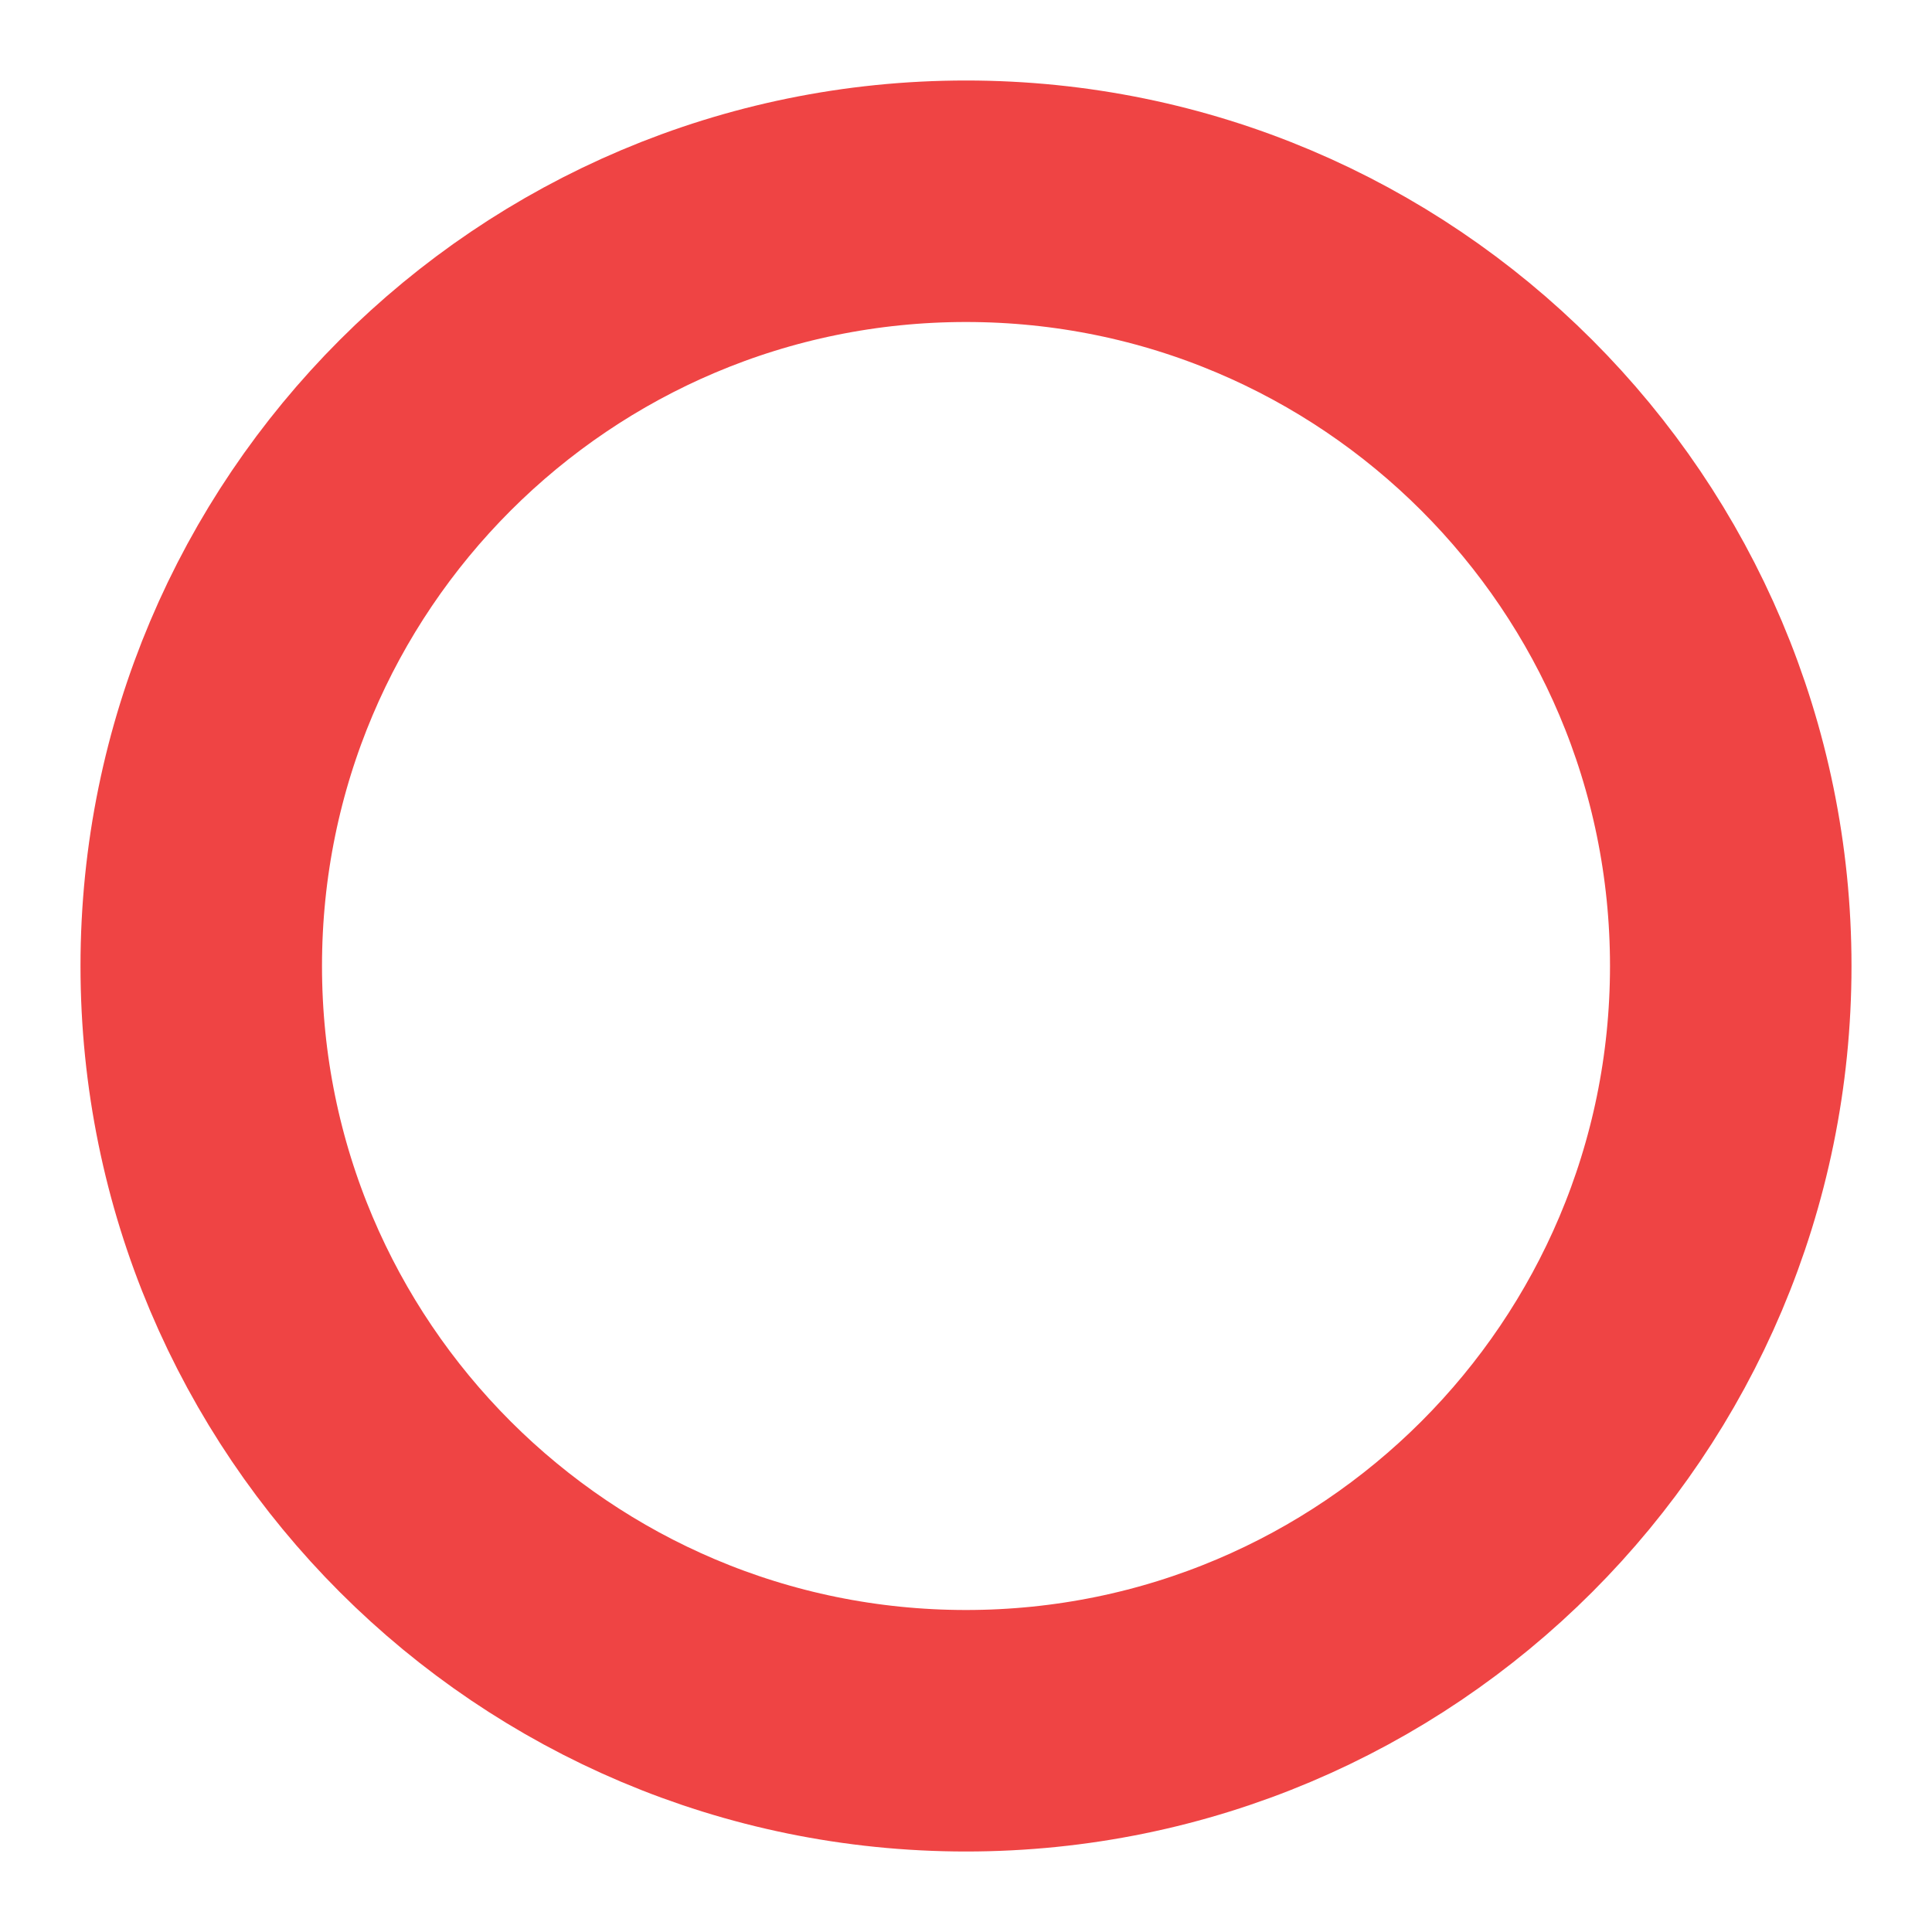
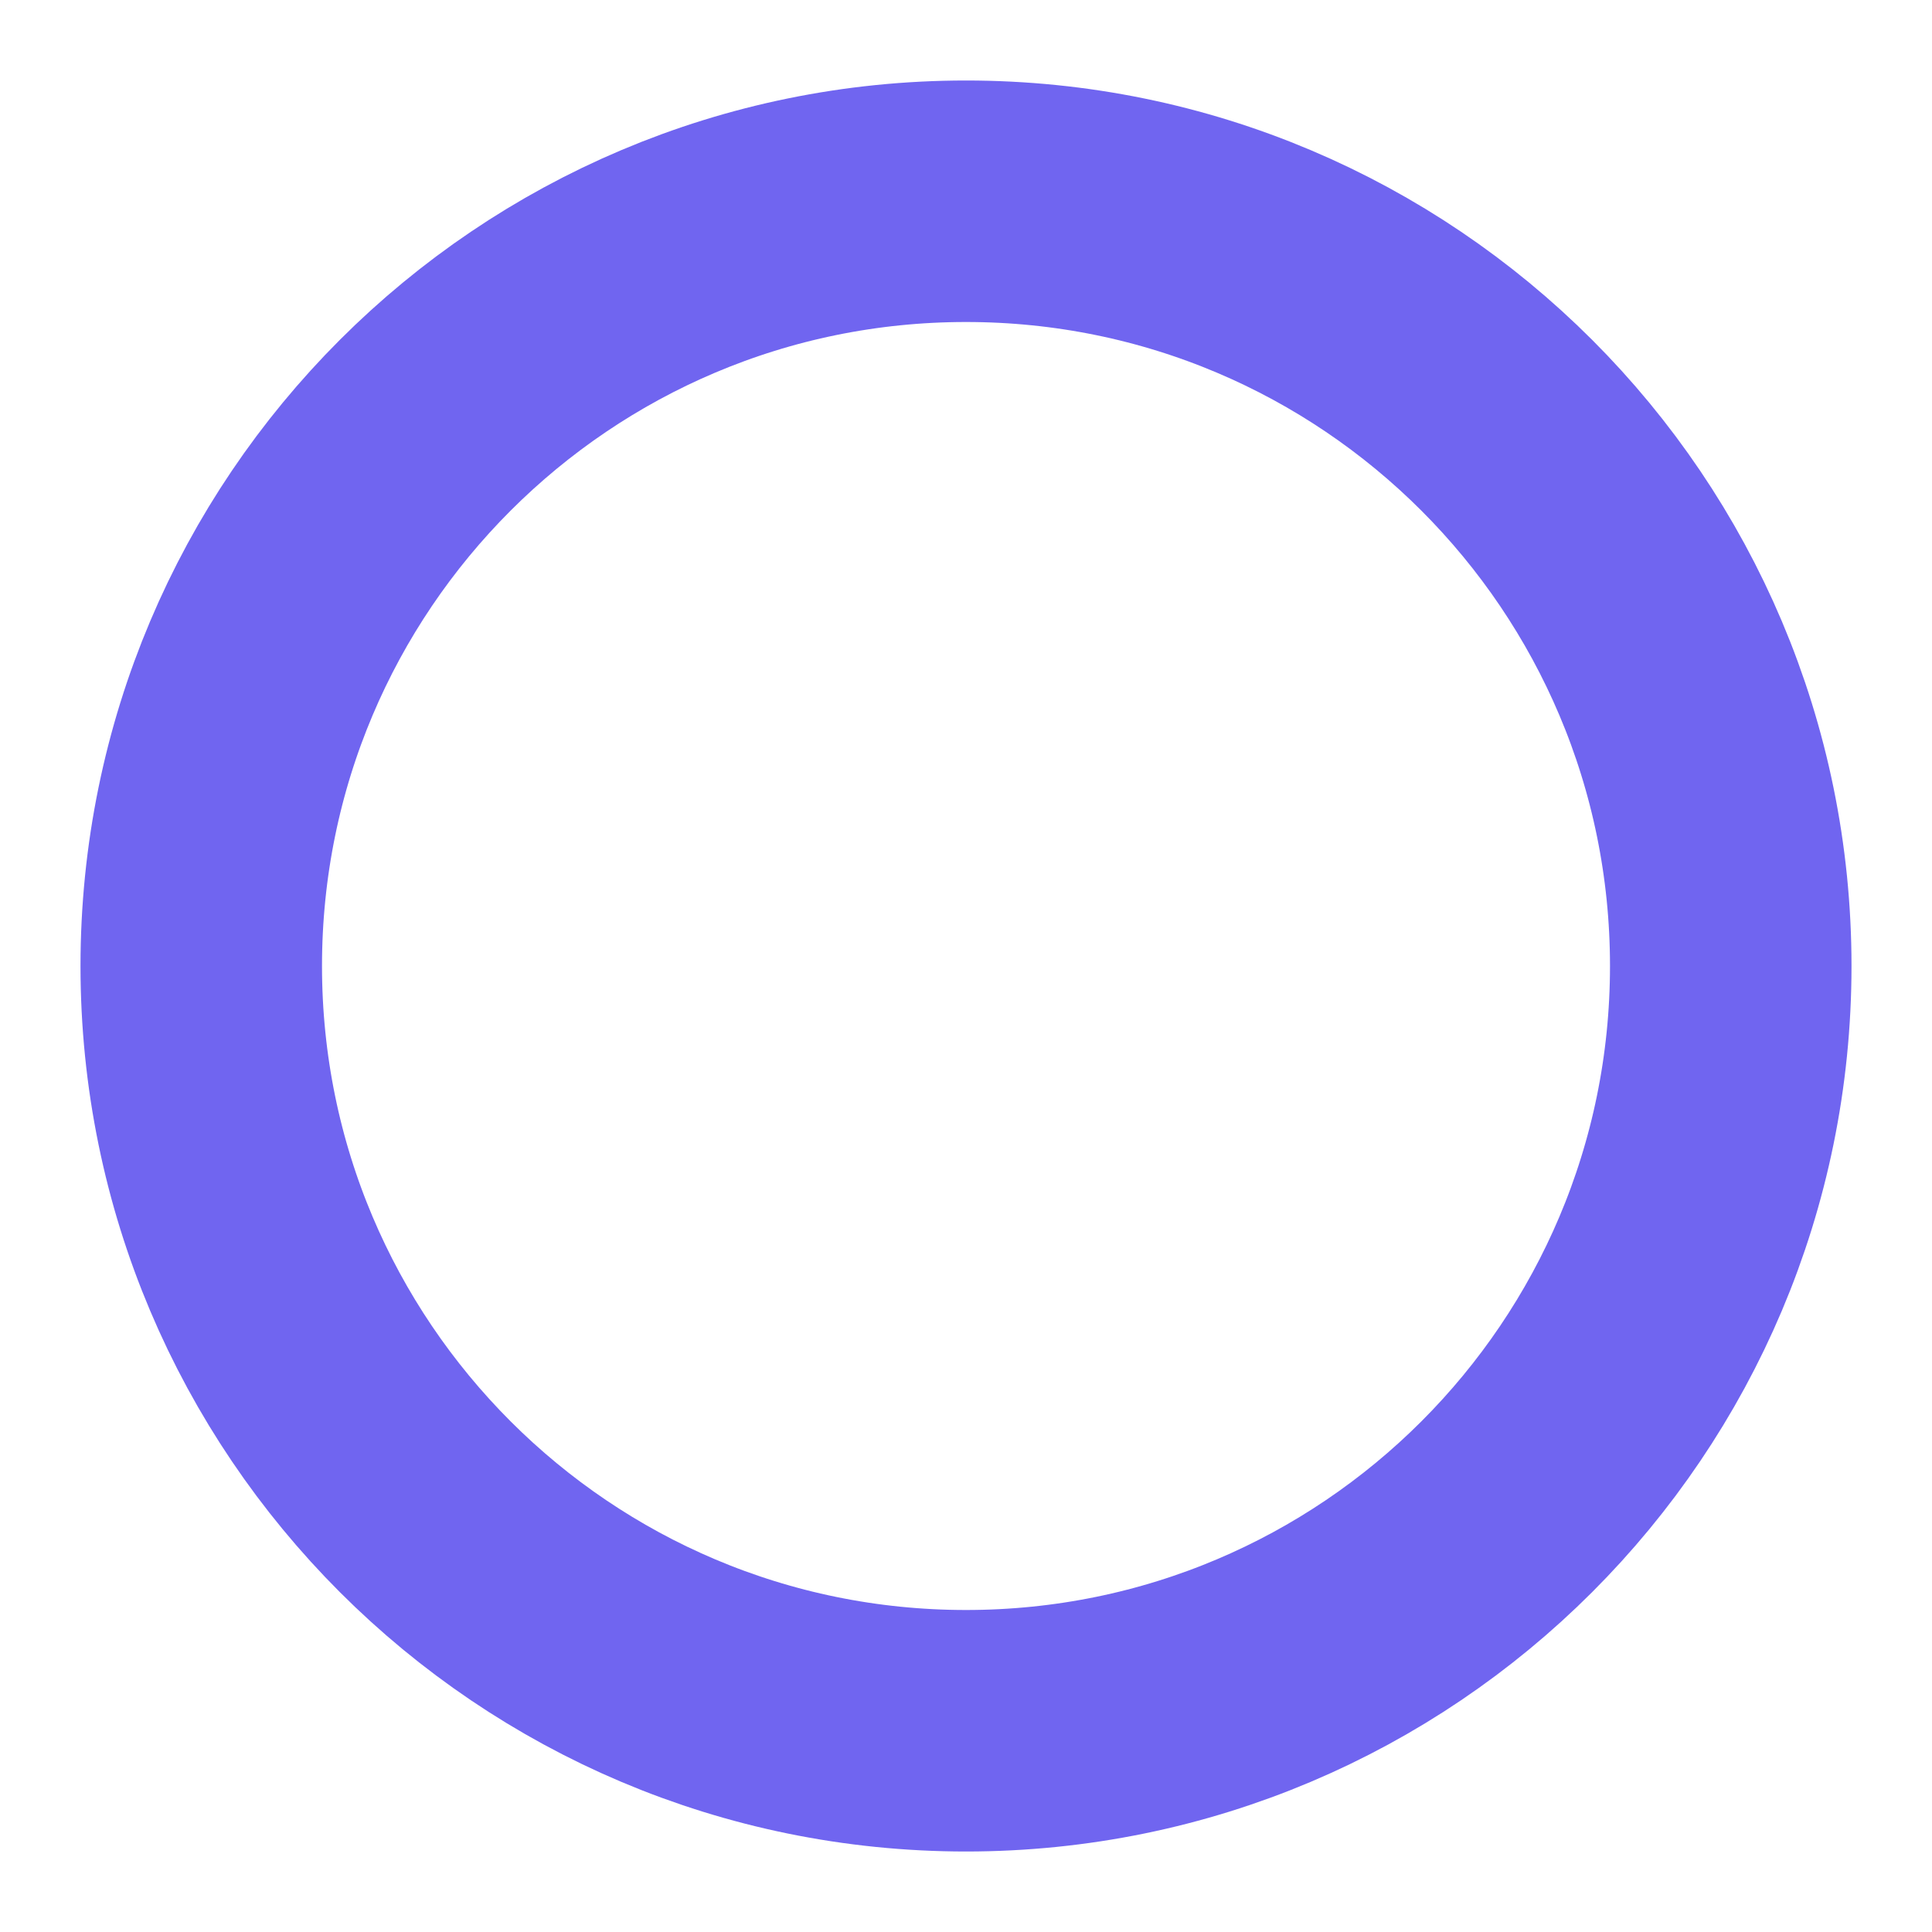
- <svg xmlns="http://www.w3.org/2000/svg" width="24" height="24" stroke="#ef4444" viewBox="0 0 24 24">
+ <svg xmlns="http://www.w3.org/2000/svg" width="24" height="24" stroke="#7065f0" viewBox="0 0 24 24">
  <style>.spinner_V8m1{transform-origin:center;animation:spinner_zKoa 2s linear infinite}.spinner_V8m1 circle{stroke-linecap:round;animation:spinner_YpZS 1.5s ease-in-out infinite}@keyframes spinner_zKoa{100%{transform:rotate(360deg)}}@keyframes spinner_YpZS{0%{stroke-dasharray:0 150;stroke-dashoffset:0}47.5%{stroke-dasharray:42 150;stroke-dashoffset:-16}95%,100%{stroke-dasharray:42 150;stroke-dashoffset:-59}}</style>
  <g class="spinner_V8m1">
    <circle cx="12" cy="12" r="9.5" fill="none" stroke-width="3" />
  </g>
</svg>
